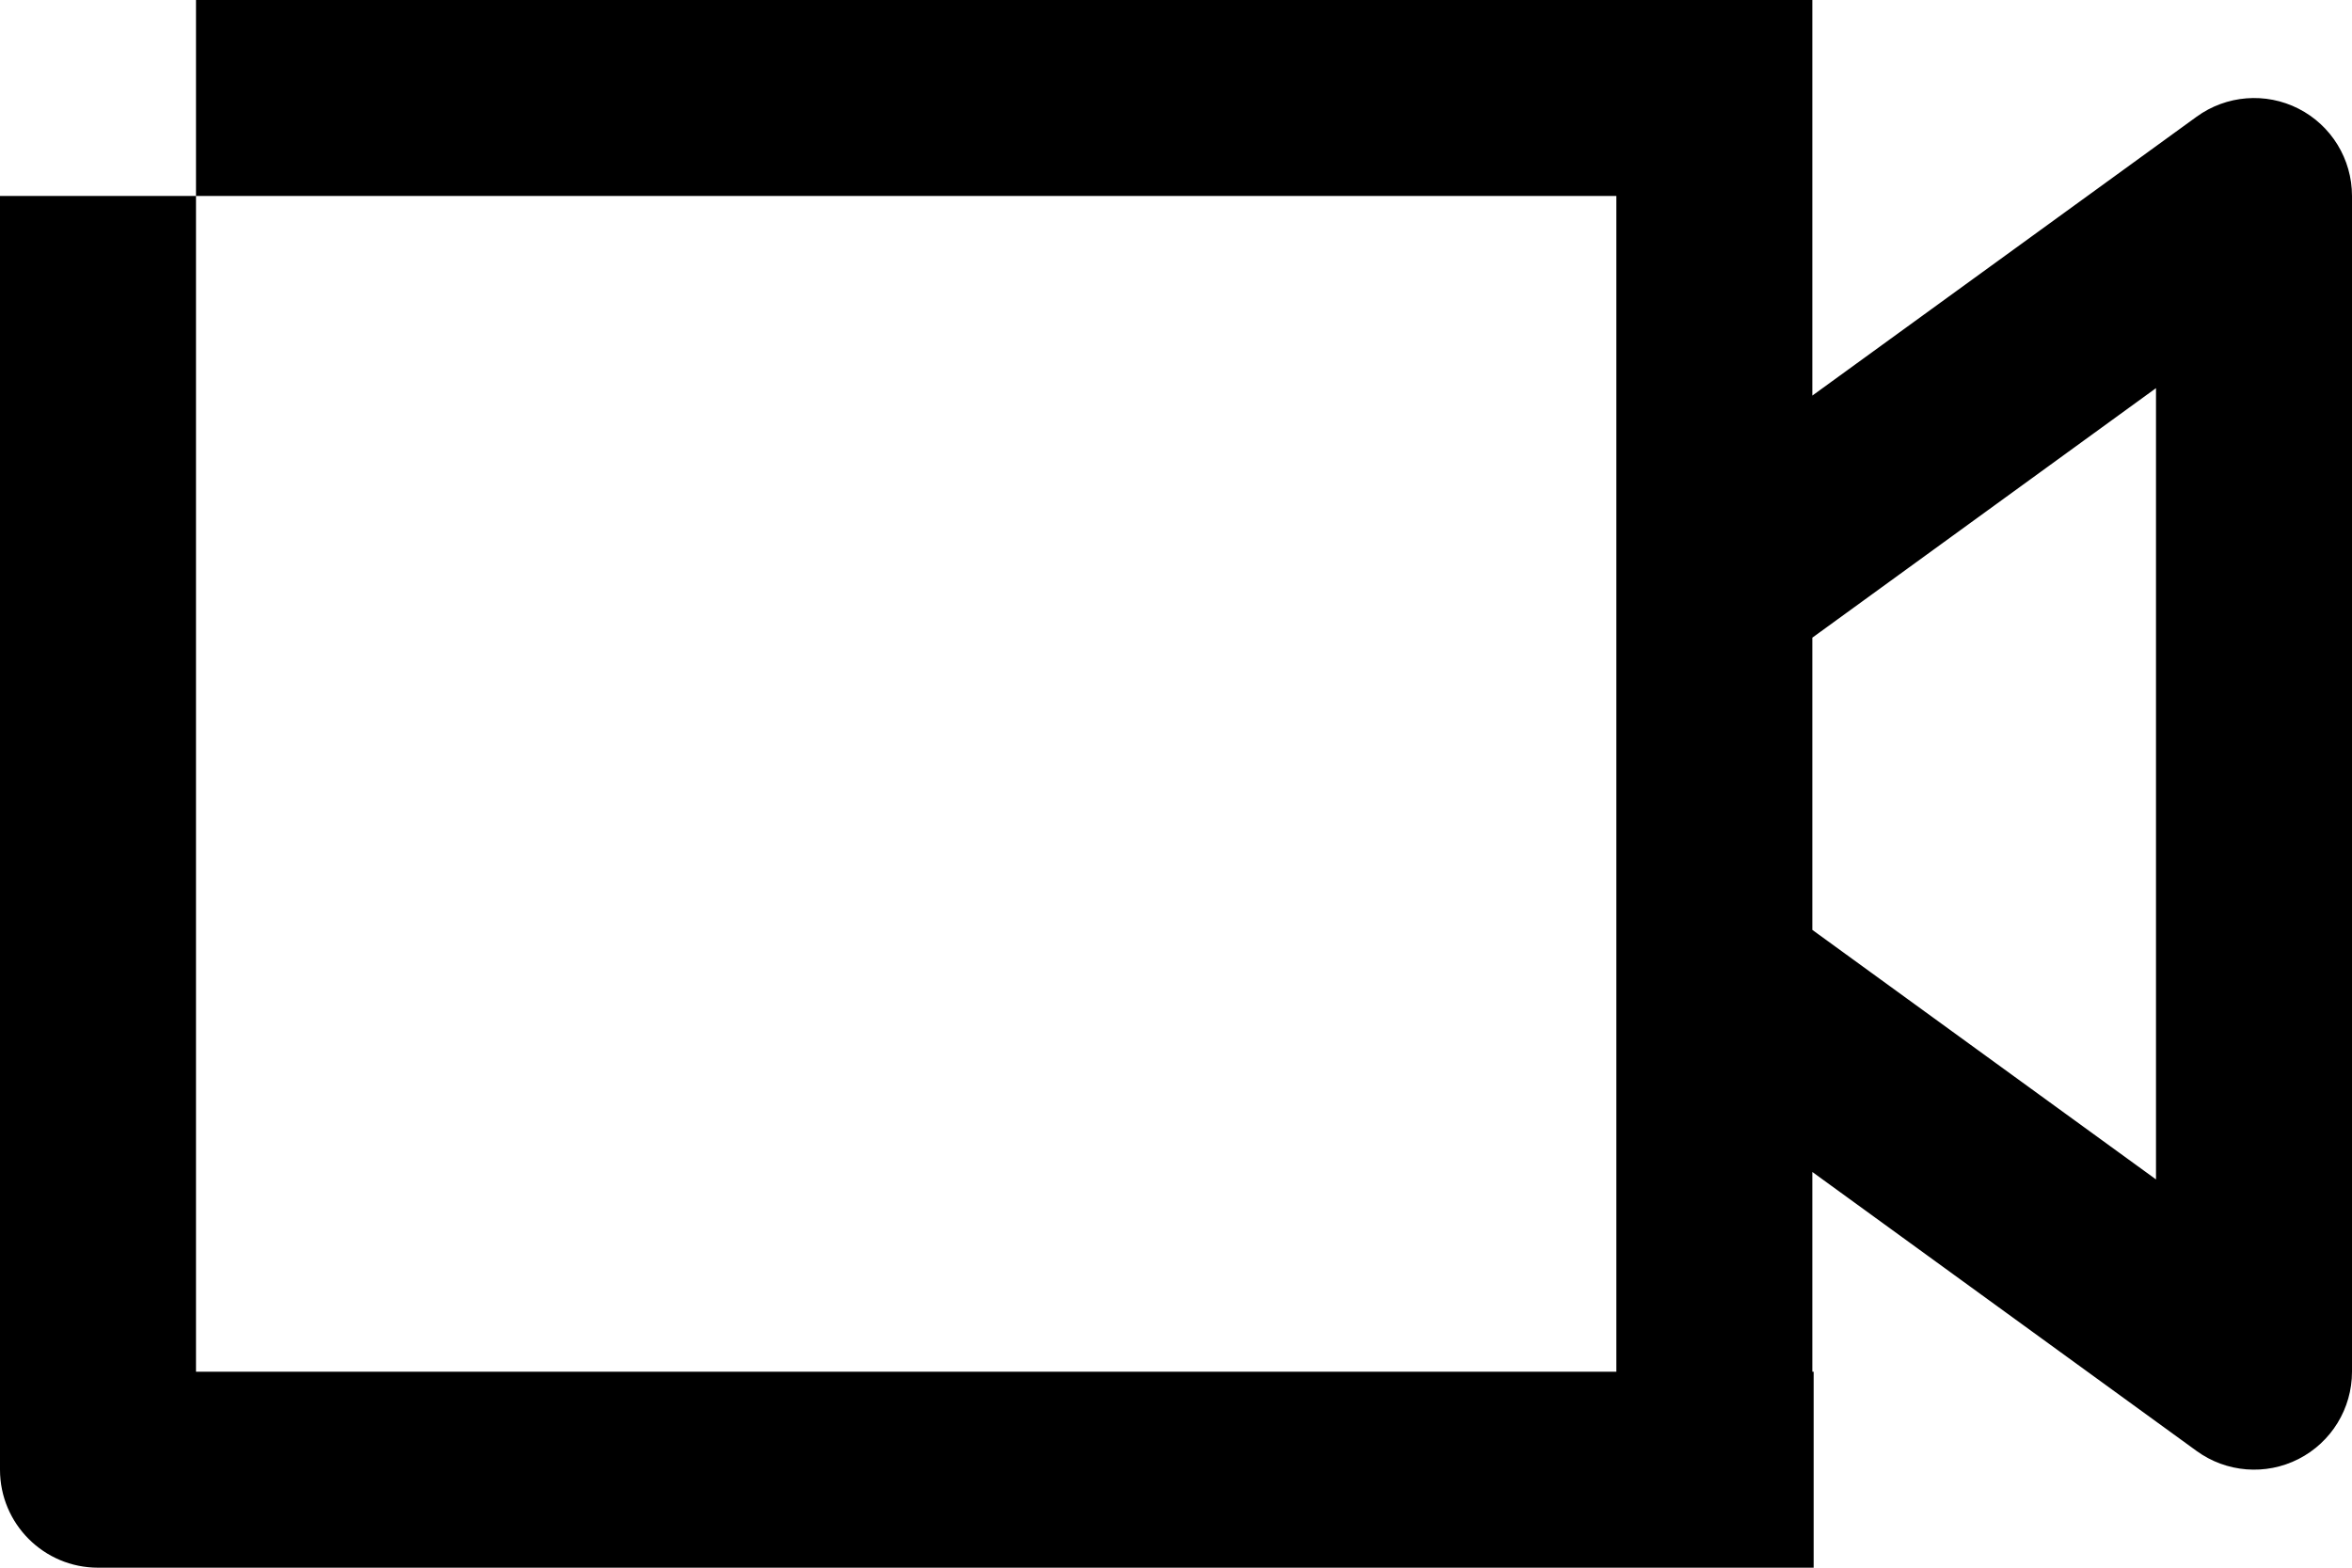
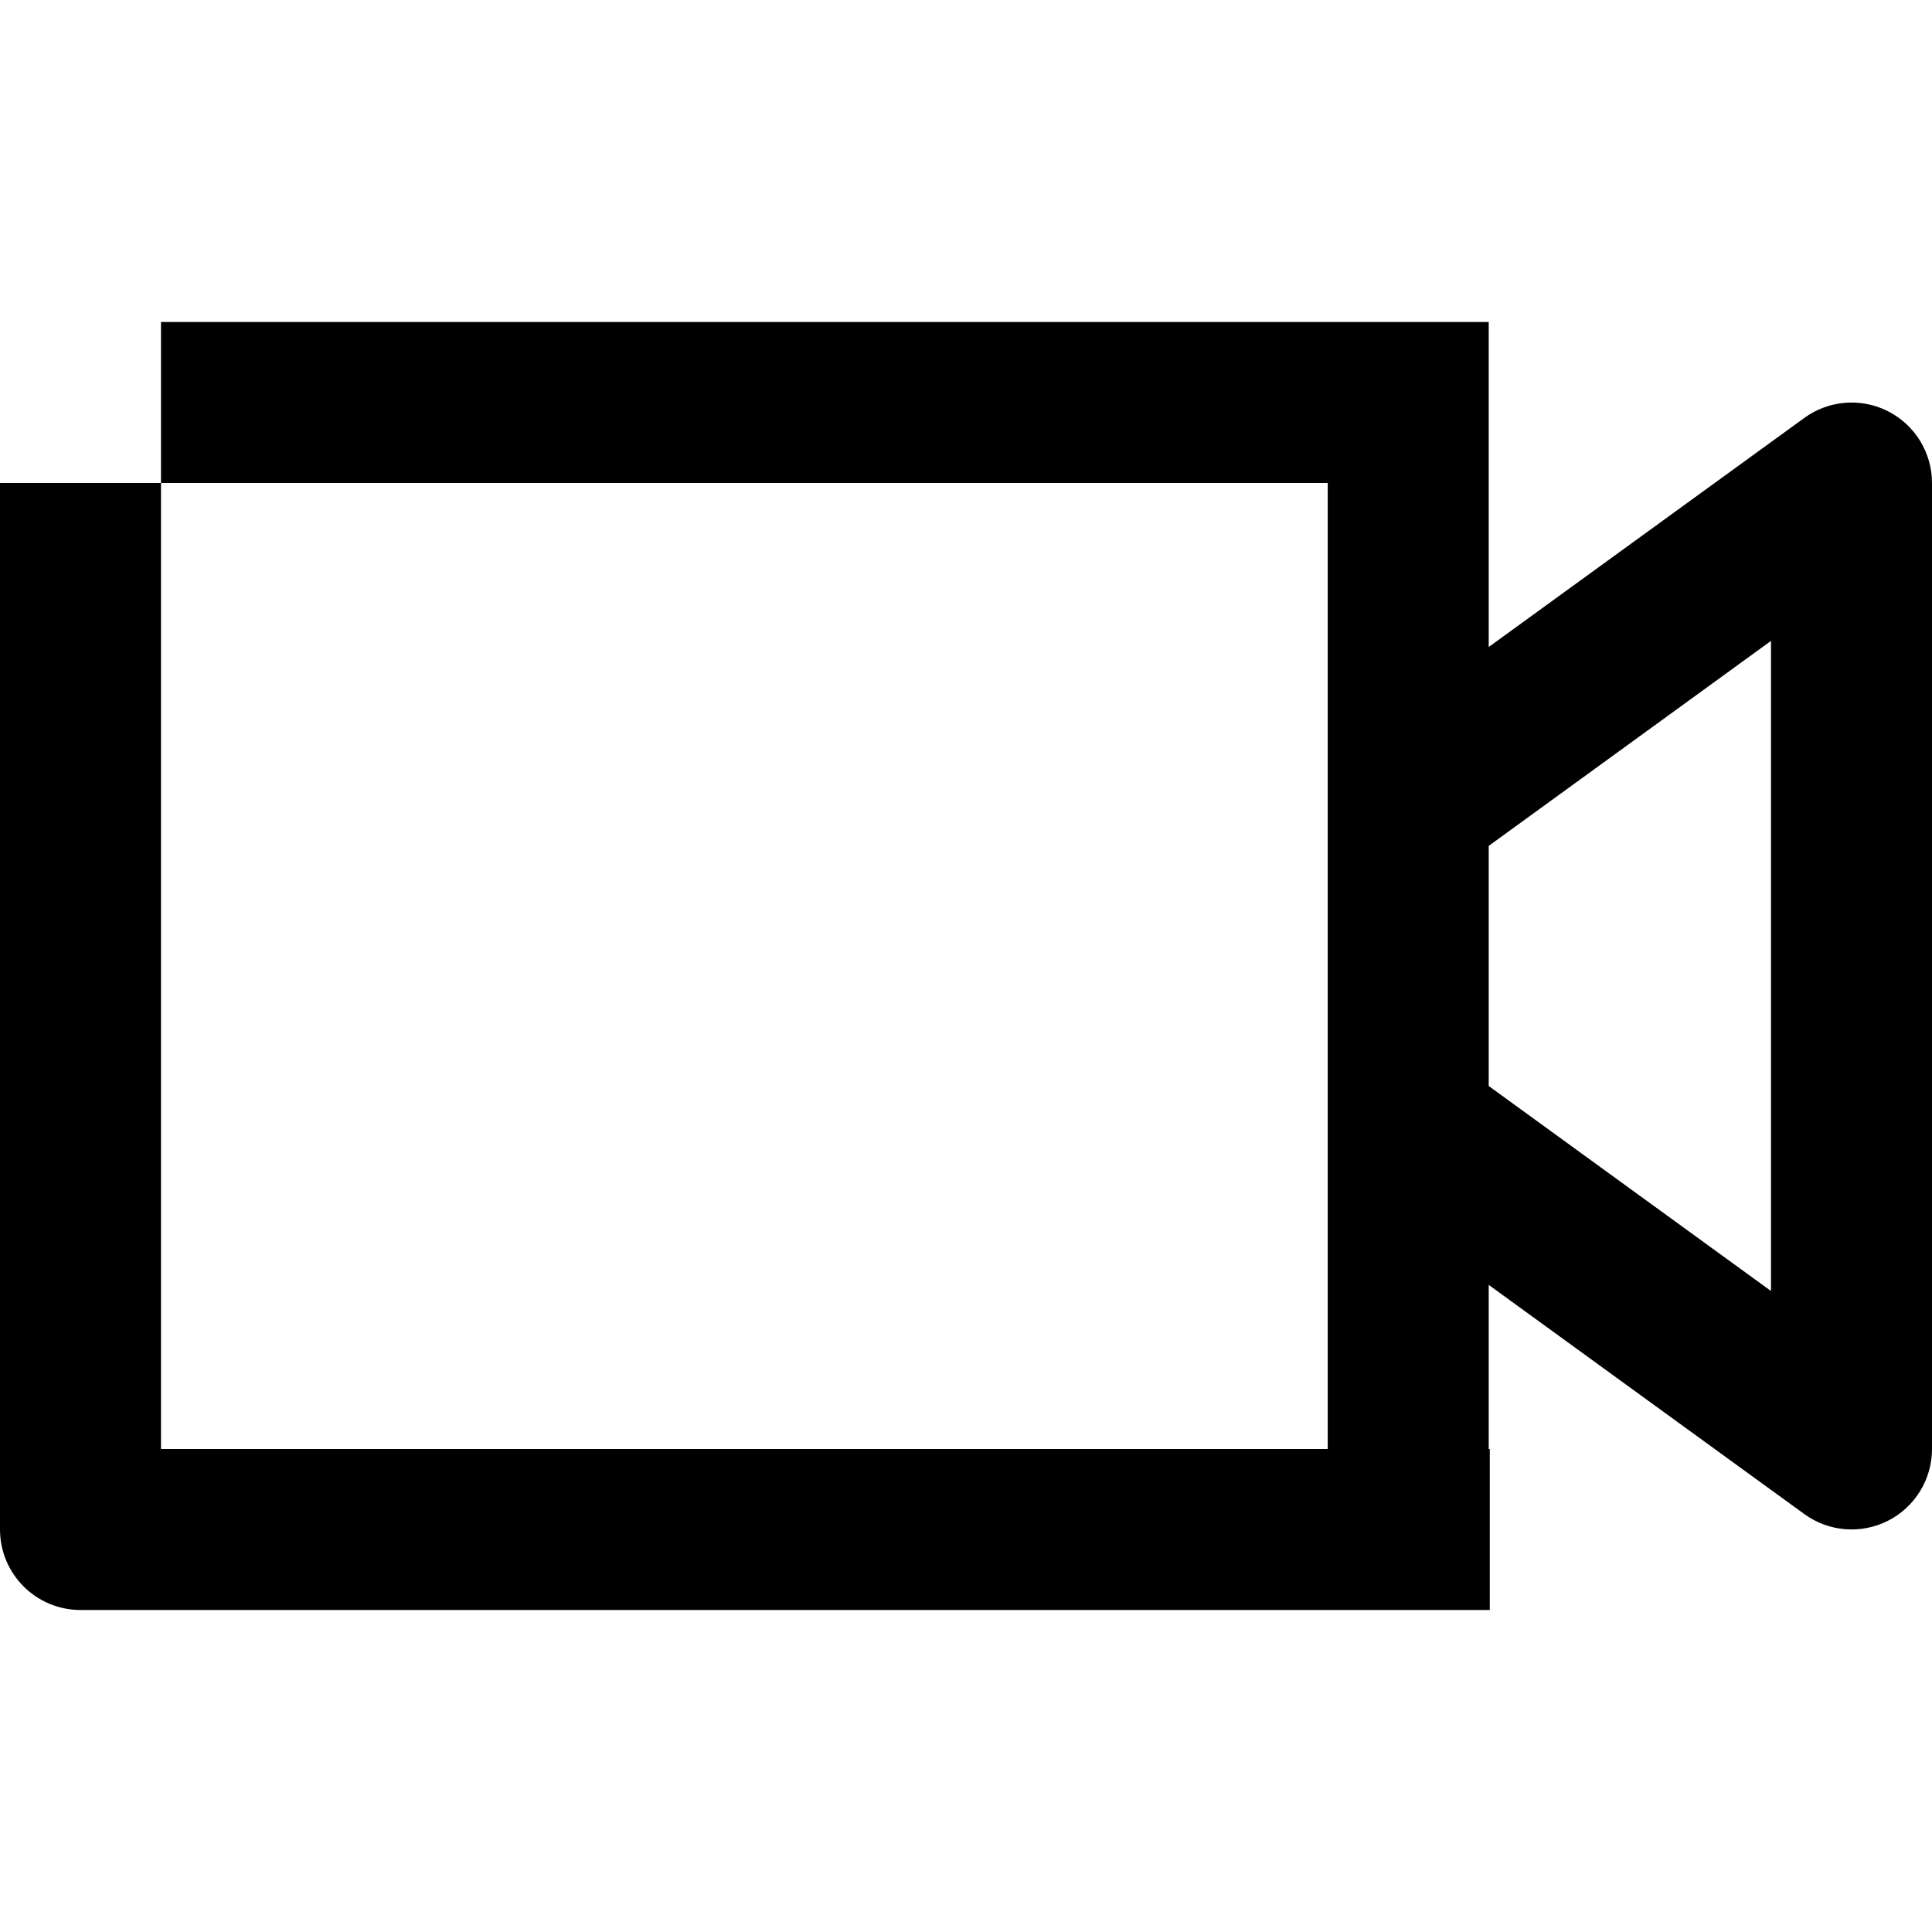
- <svg xmlns="http://www.w3.org/2000/svg" width="100%" height="100%" viewBox="0 0 18 12" fill="currentColor" stroke="none">
+ <svg xmlns="http://www.w3.org/2000/svg" width="100%" height="100%" viewBox="0 -3 18 18" fill="currentColor" stroke="none">
  <path d="M13.87 0V3.028L16.81 0.894C17.038 0.728 17.34 0.704 17.591 0.832C17.842 0.96 18 1.218 18 1.5V10.5C18 10.782 17.842 11.04 17.591 11.168C17.34 11.296 17.038 11.272 16.81 11.106L13.87 8.971V10.5H13.88V12H0.75C0.336 12 0 11.664 0 11.25V1.5H1.5V10.5H12.37V1.5H1.5V0H13.87ZM13.87 4.881V7.118L16.5 9.028V2.971L13.87 4.881Z" />
</svg>
